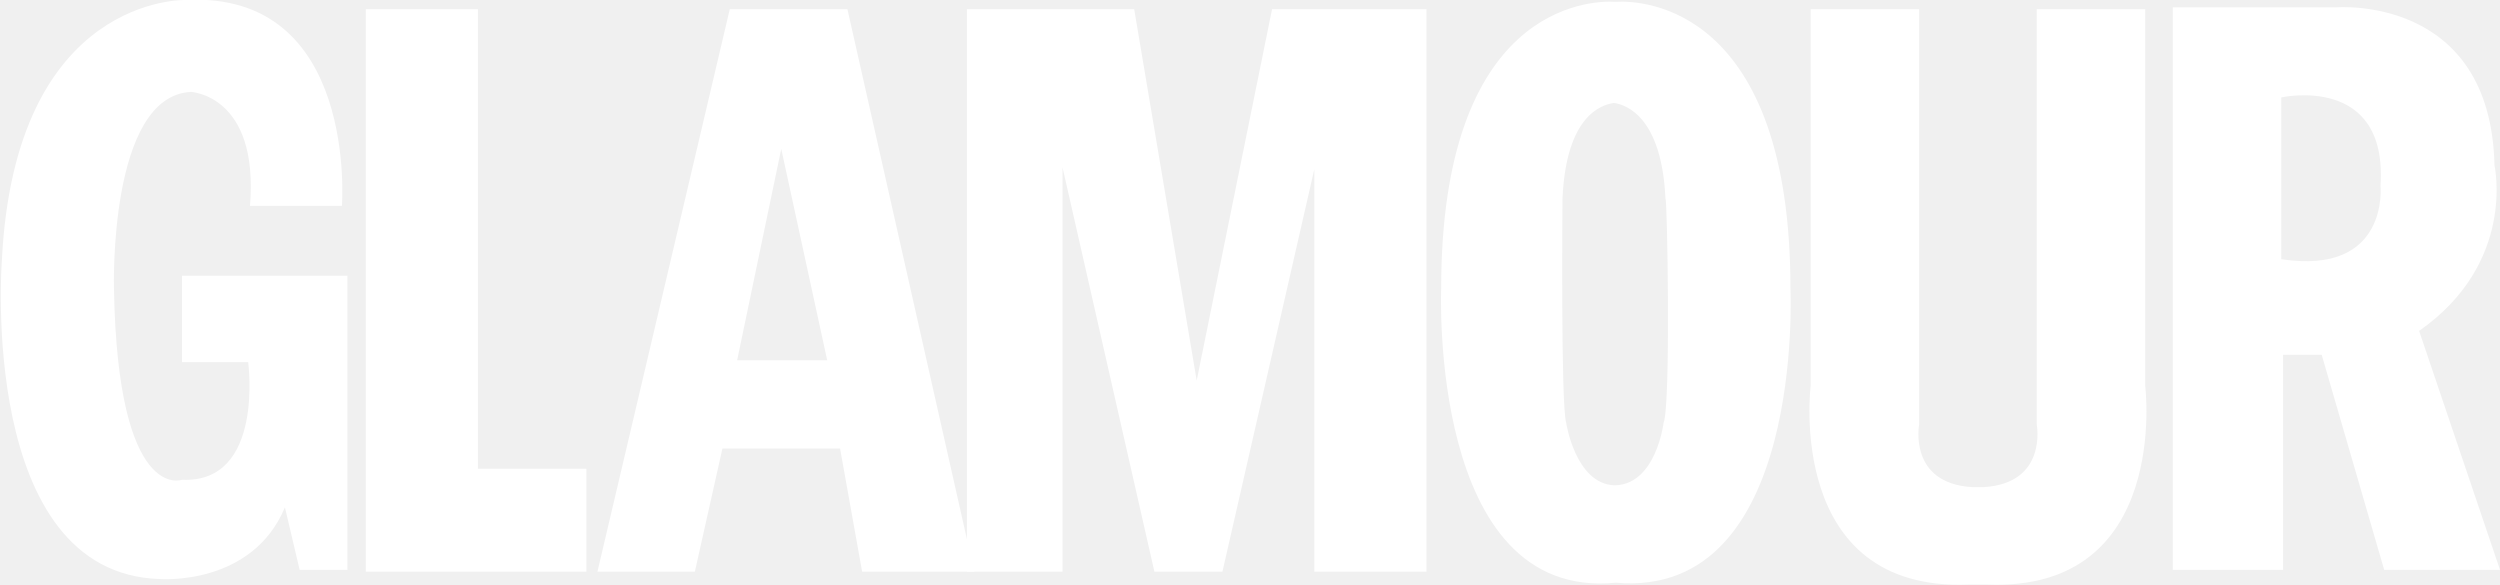
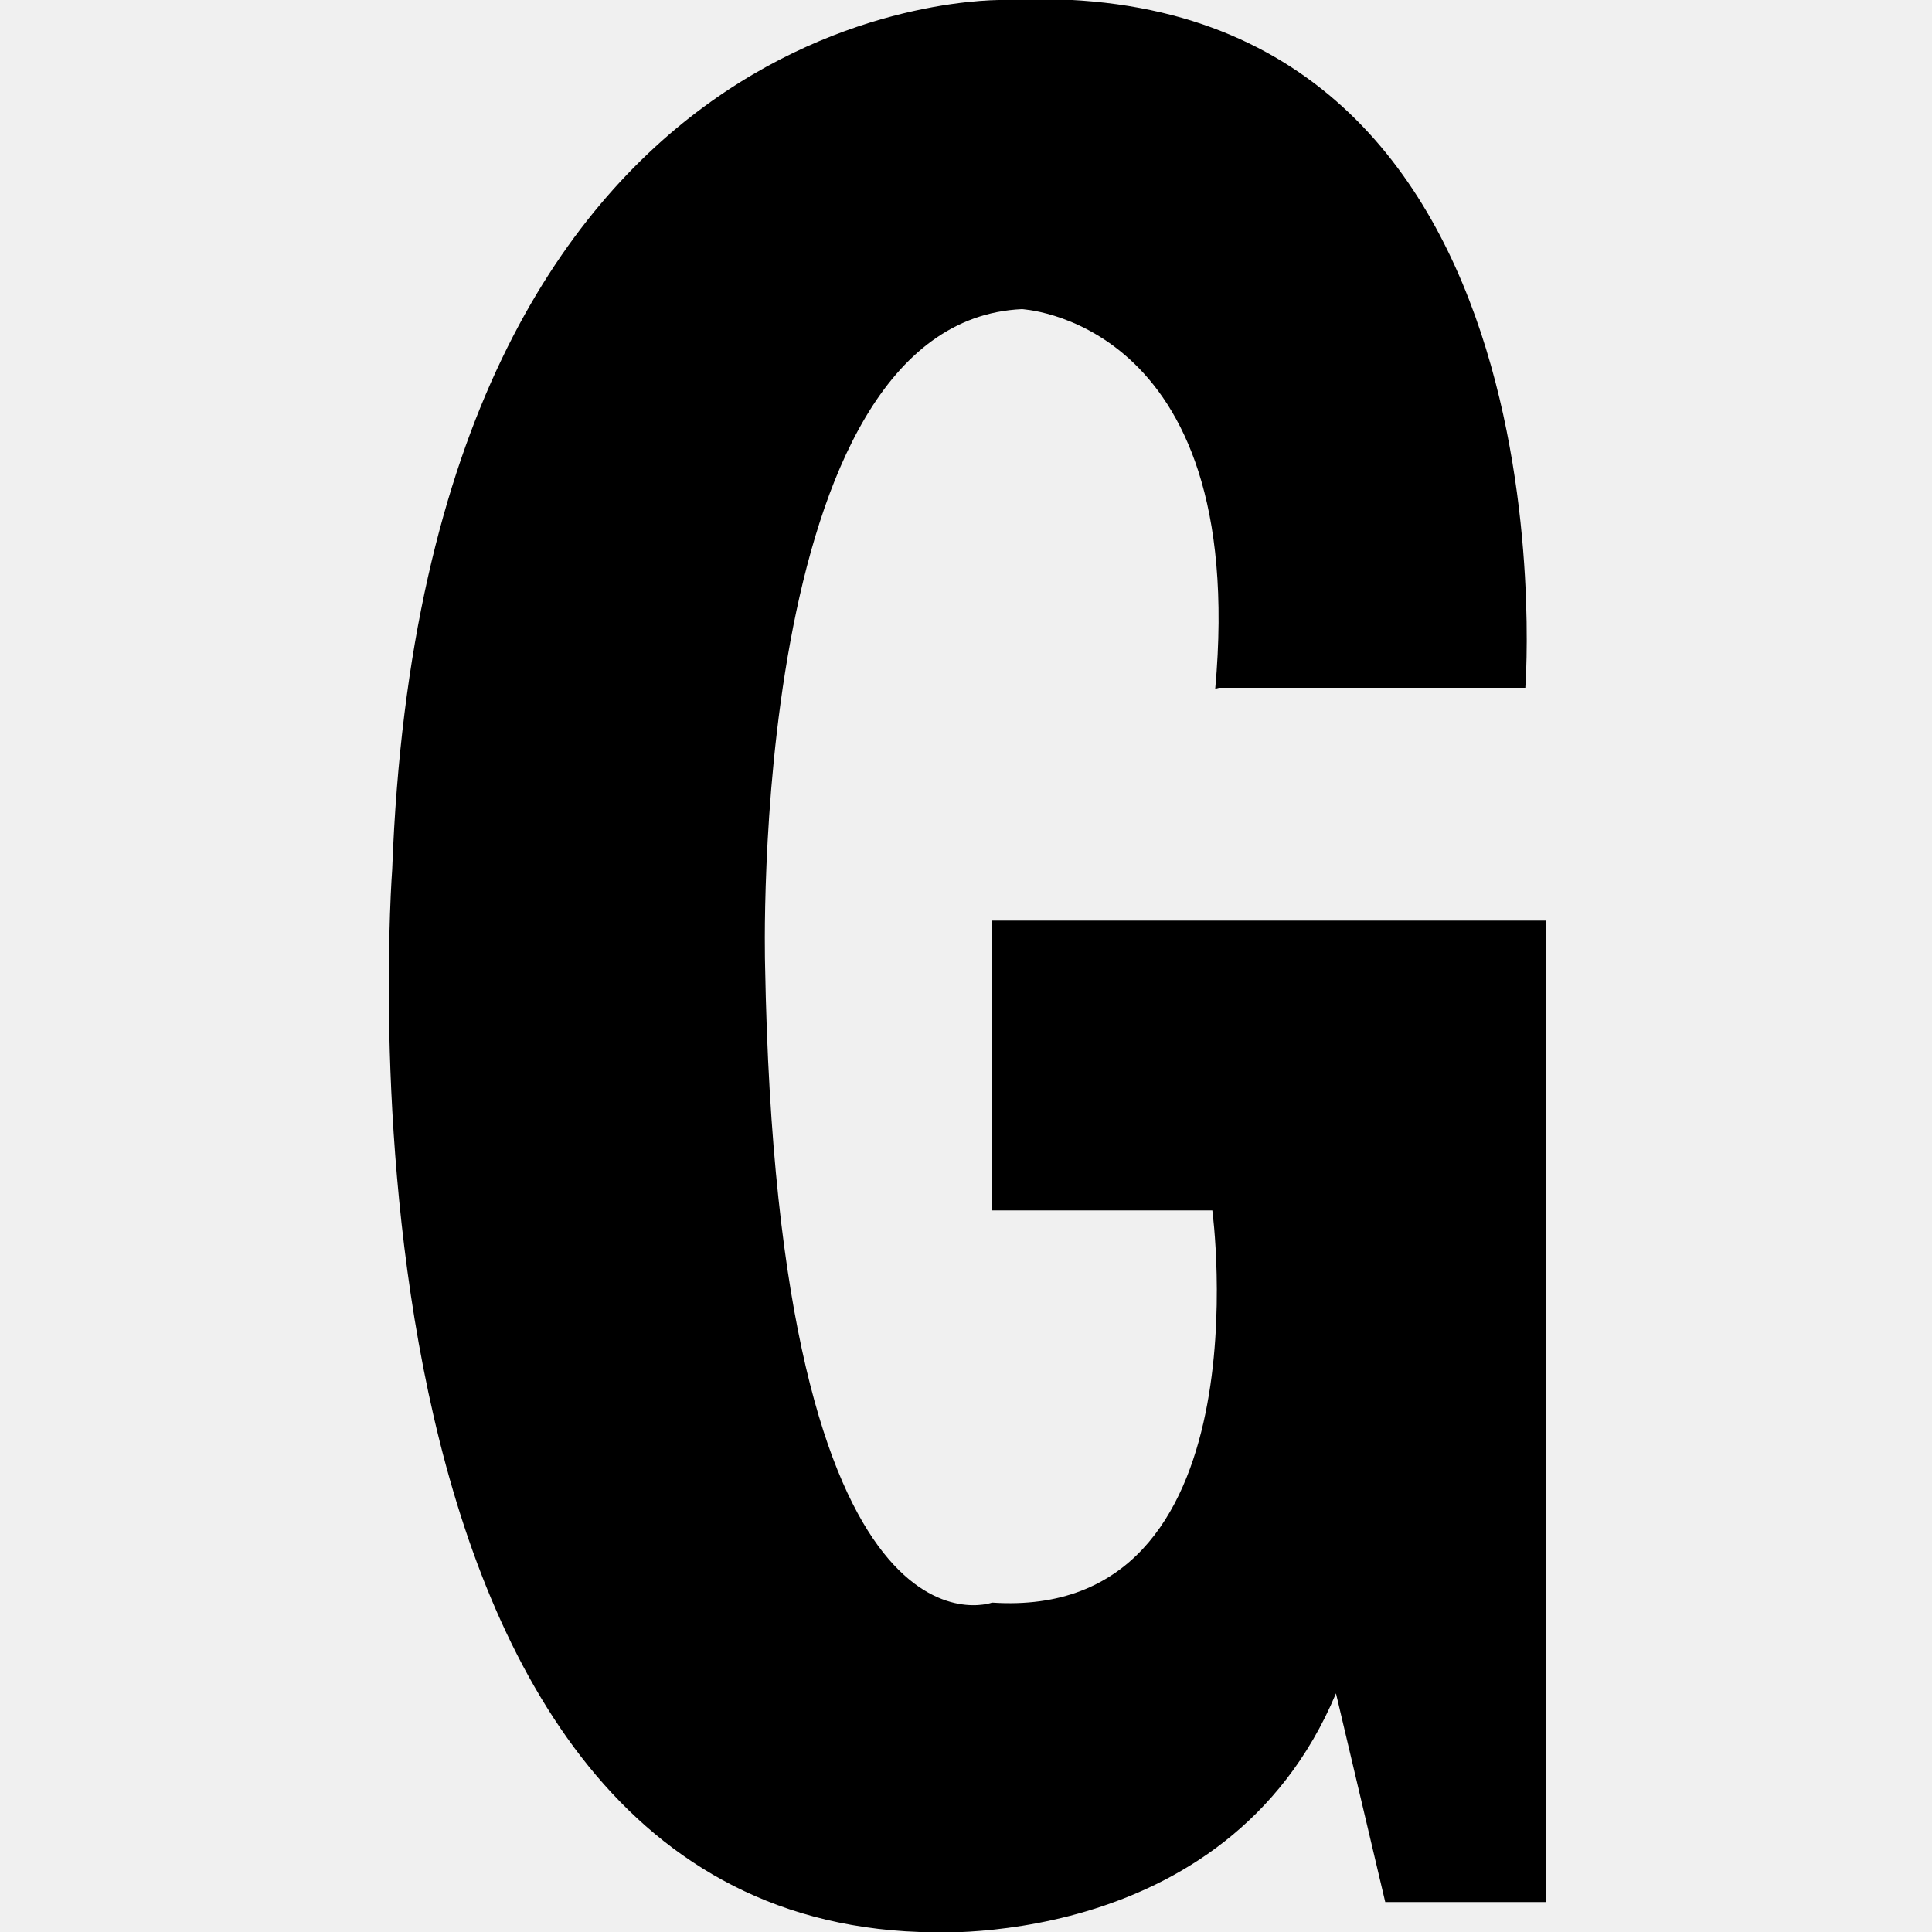
- <svg xmlns="http://www.w3.org/2000/svg" viewBox="0 0 136 31.8">
-   <path class="brand-logo-svg__r brand-logo-svg__lamour" d="M124.1 14.1V5.3s5.8-1.3 5.4 4.8c0 0 .5 4.9-5.4 4m7.5 3.9c5.3-3.7 4.1-9 4.1-9-.2-9.3-8.6-8.6-8.6-8.6h-8.9V31h6V19.3h2.1l3.4 11.7h6.3l-4.4-13z" fill="#ffffff" />
-   <path class="brand-logo-svg__u brand-logo-svg__lamour" d="M107.9 26.5c3.5-.2 2.9-3.4 2.9-3.4V.5h-.1 6V21s1.4 11.2-8.6 10.8h-1c-10 .4-8.6-10.8-8.6-10.8V.5h6-.1v22.6s-.6 3.2 2.9 3.4h.6z" fill="#ffffff" />
-   <path class="brand-logo-svg__o brand-logo-svg__lamour" d="M90.5 23s-.4 3.3-2.6 3.4h-.1c-2.1-.1-2.6-3.4-2.6-3.4-.3-1-.2-12.2-.2-12.2.2-4.5 2.1-5.1 2.8-5.2h-.3.6-.3c.7.1 2.6.8 2.8 5.2.1-.1.3 11.2-.1 12.2m6.9-7.3C97.4.4 89.4 0 87.9.1c-1.5-.1-9.5.3-9.5 15.6 0 0-.7 17 9.5 16 10.3.9 9.5-16 9.5-16" fill="#ffffff" />
-   <path class="brand-logo-svg__m brand-logo-svg__lamour" d="M69.2.5l-4.1 20.2L61.7.5h-9.1v30.6h5.2v-22l5 22h3.7l5-21.9v21.9h6.1V.5z" fill="#ffffff" />
-   <path class="brand-logo-svg__a brand-logo-svg__lamour" d="M42.5 8.1L45 19.6h-4.9l2.4-11.5zM39.7.5l-7.2 30.6h5.3l1.5-6.7h6.4l1.2 6.7H53L46.1.5h-6.4z" fill="#ffffff" />
-   <path class="brand-logo-svg__l brand-logo-svg__lamour" d="M19.9.5v30.6h12v-5.6H26V.5z" fill="#ffffff" />
-   <path class="brand-logo-svg__g" d="M13.6 11.2h5S19.5-.5 10.1 0c0 0-9.3-.3-10 14.2 0 0-1.3 17 8.6 17.3 0 0 5 .4 6.8-3.9l.8 3.4h2.6V15h-9v4.7h3.6s.9 6.6-3.6 6.4c0 0-3.5 1.3-3.7-10.4 0 0-.3-10.5 4.2-10.7-.1 0 3.7.1 3.2 6.2" fill="#ffffff" />
+ <svg viewBox="0 0 20 20">
+   <path class="cls-1" d="M12.62 7.12h3.17S16.36-.31 10.4 0c0 0-6-.19-6.34 9 0 0-.82 10.78 5.46 11 0 0 3.17.25 4.31-2.47l.51 2.16H16V9.53h-5.73v3h2.28s.57 4.25-2.28 4.06c0 0-2.22.82-2.35-6.6 0 0-.19-6.66 2.66-6.79-.06 0 2.35.06 2 3.93" />
</svg>
